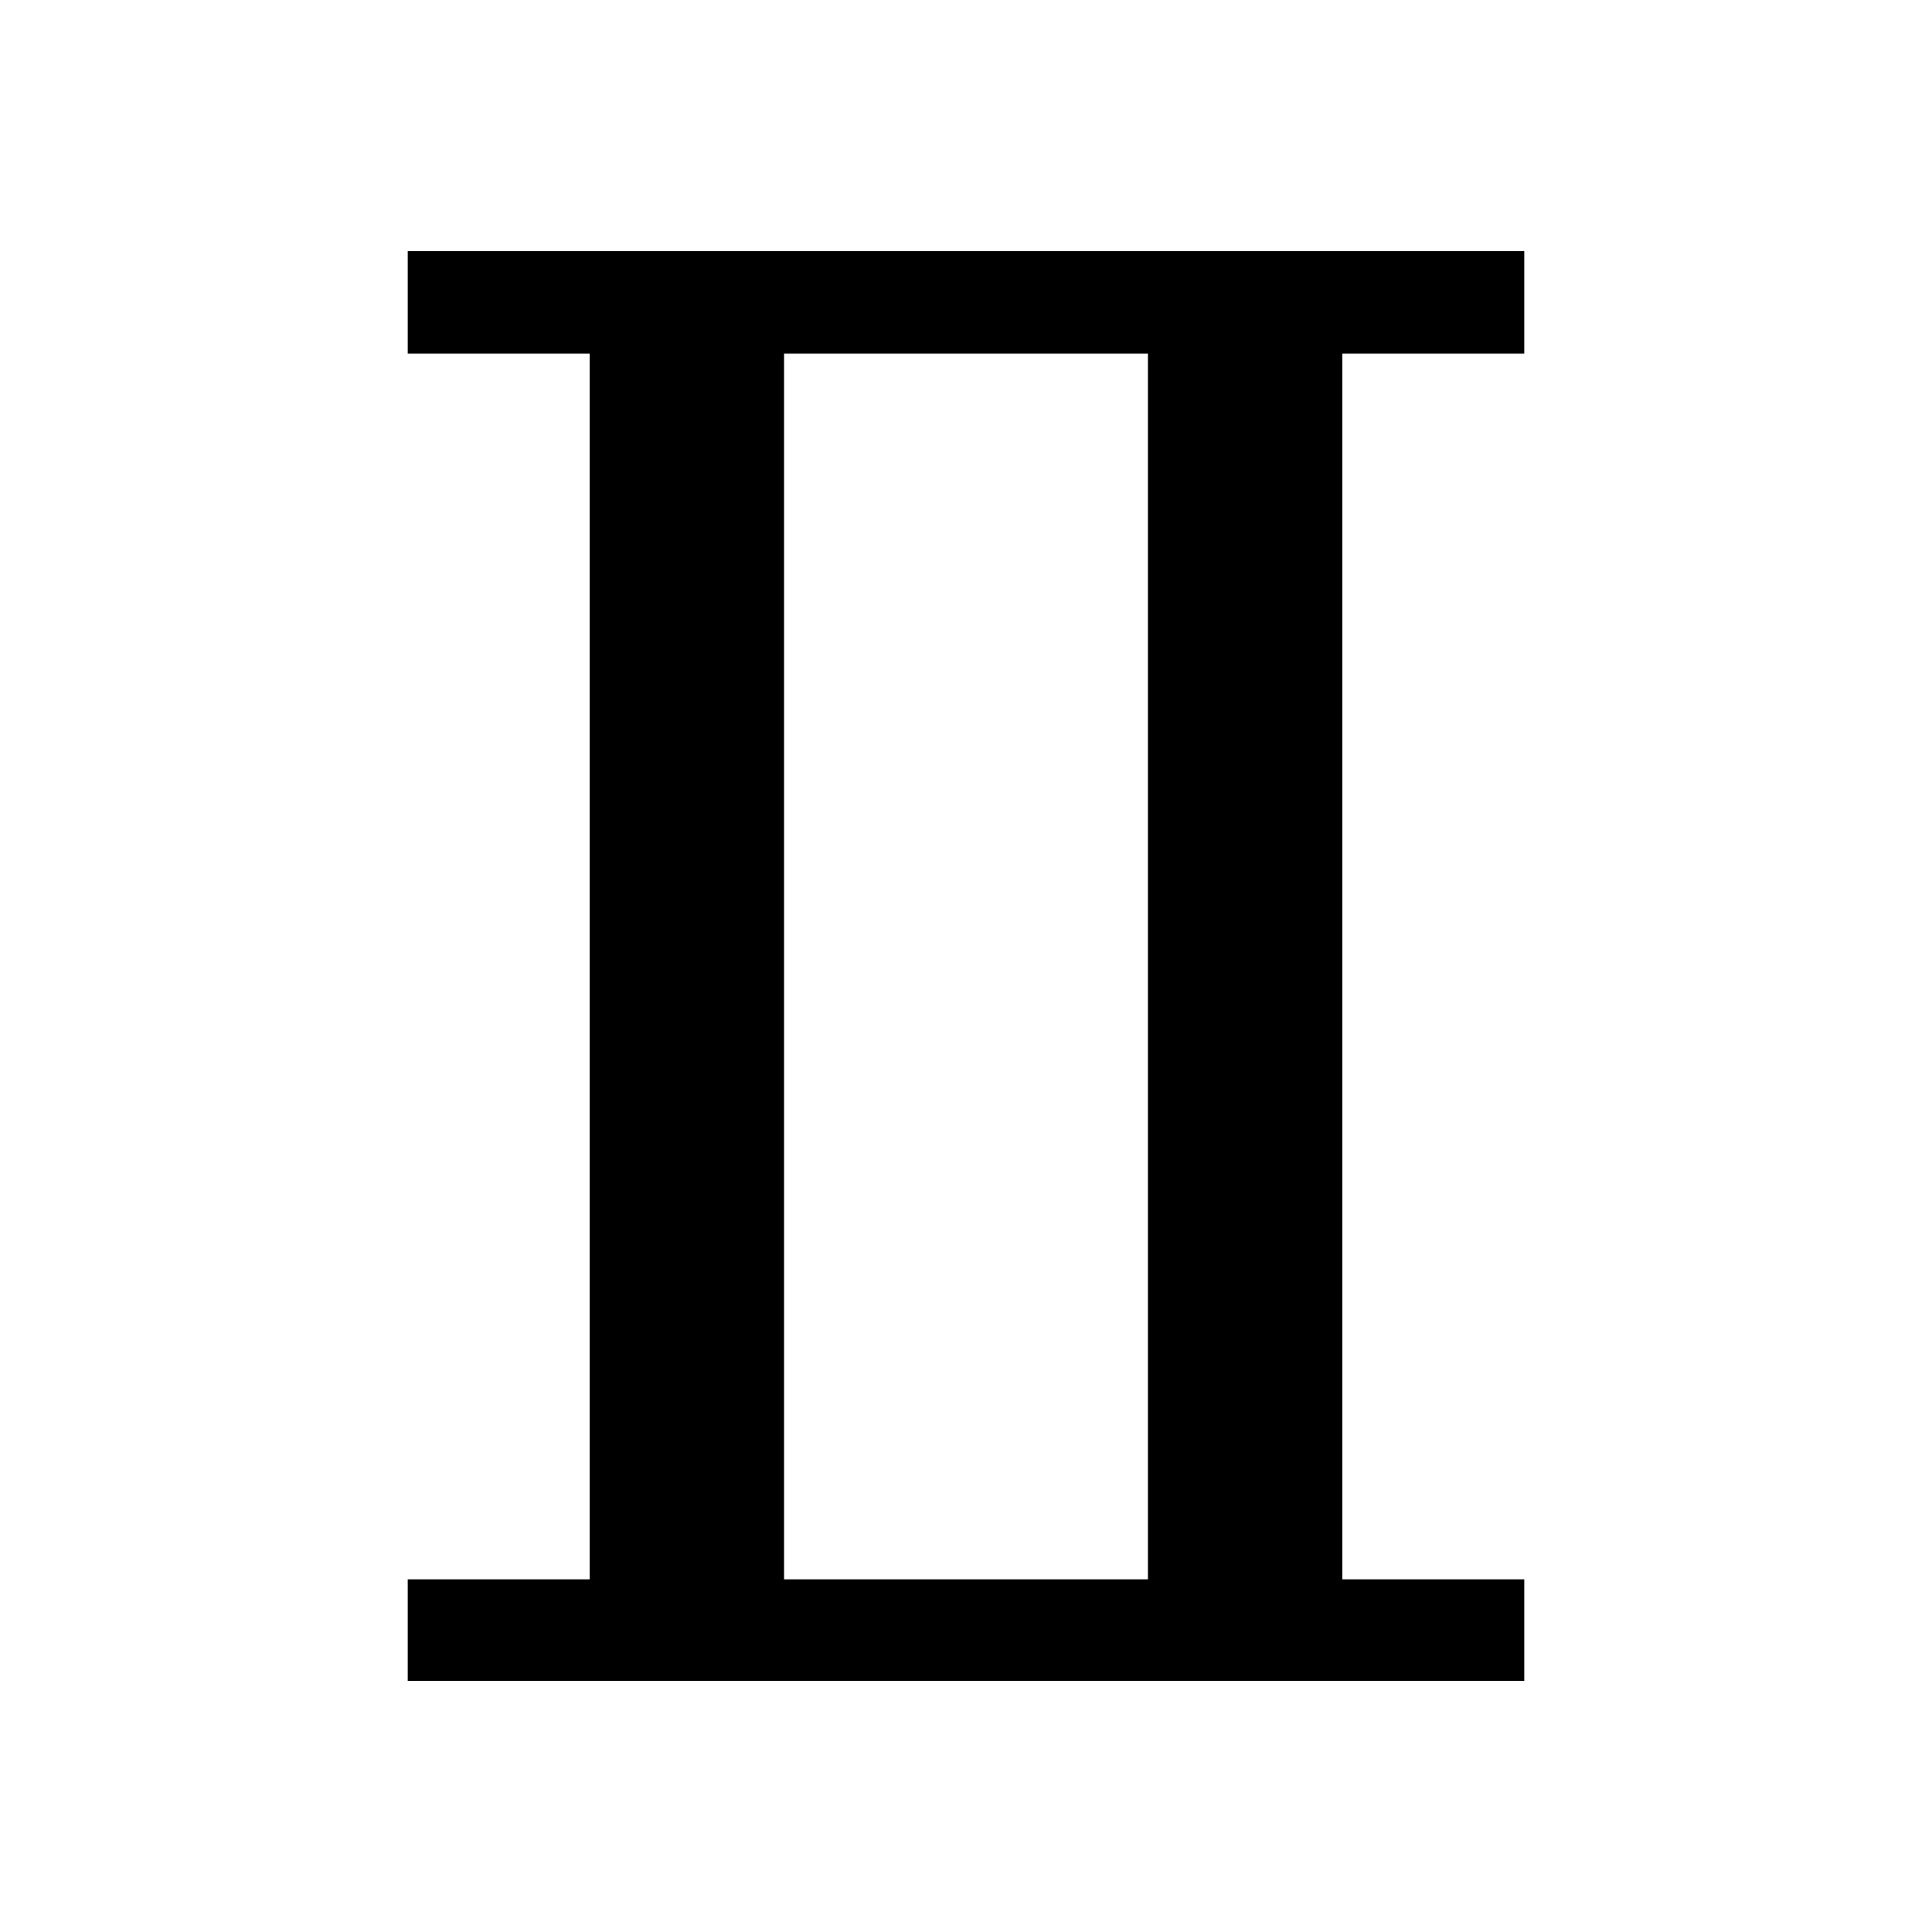
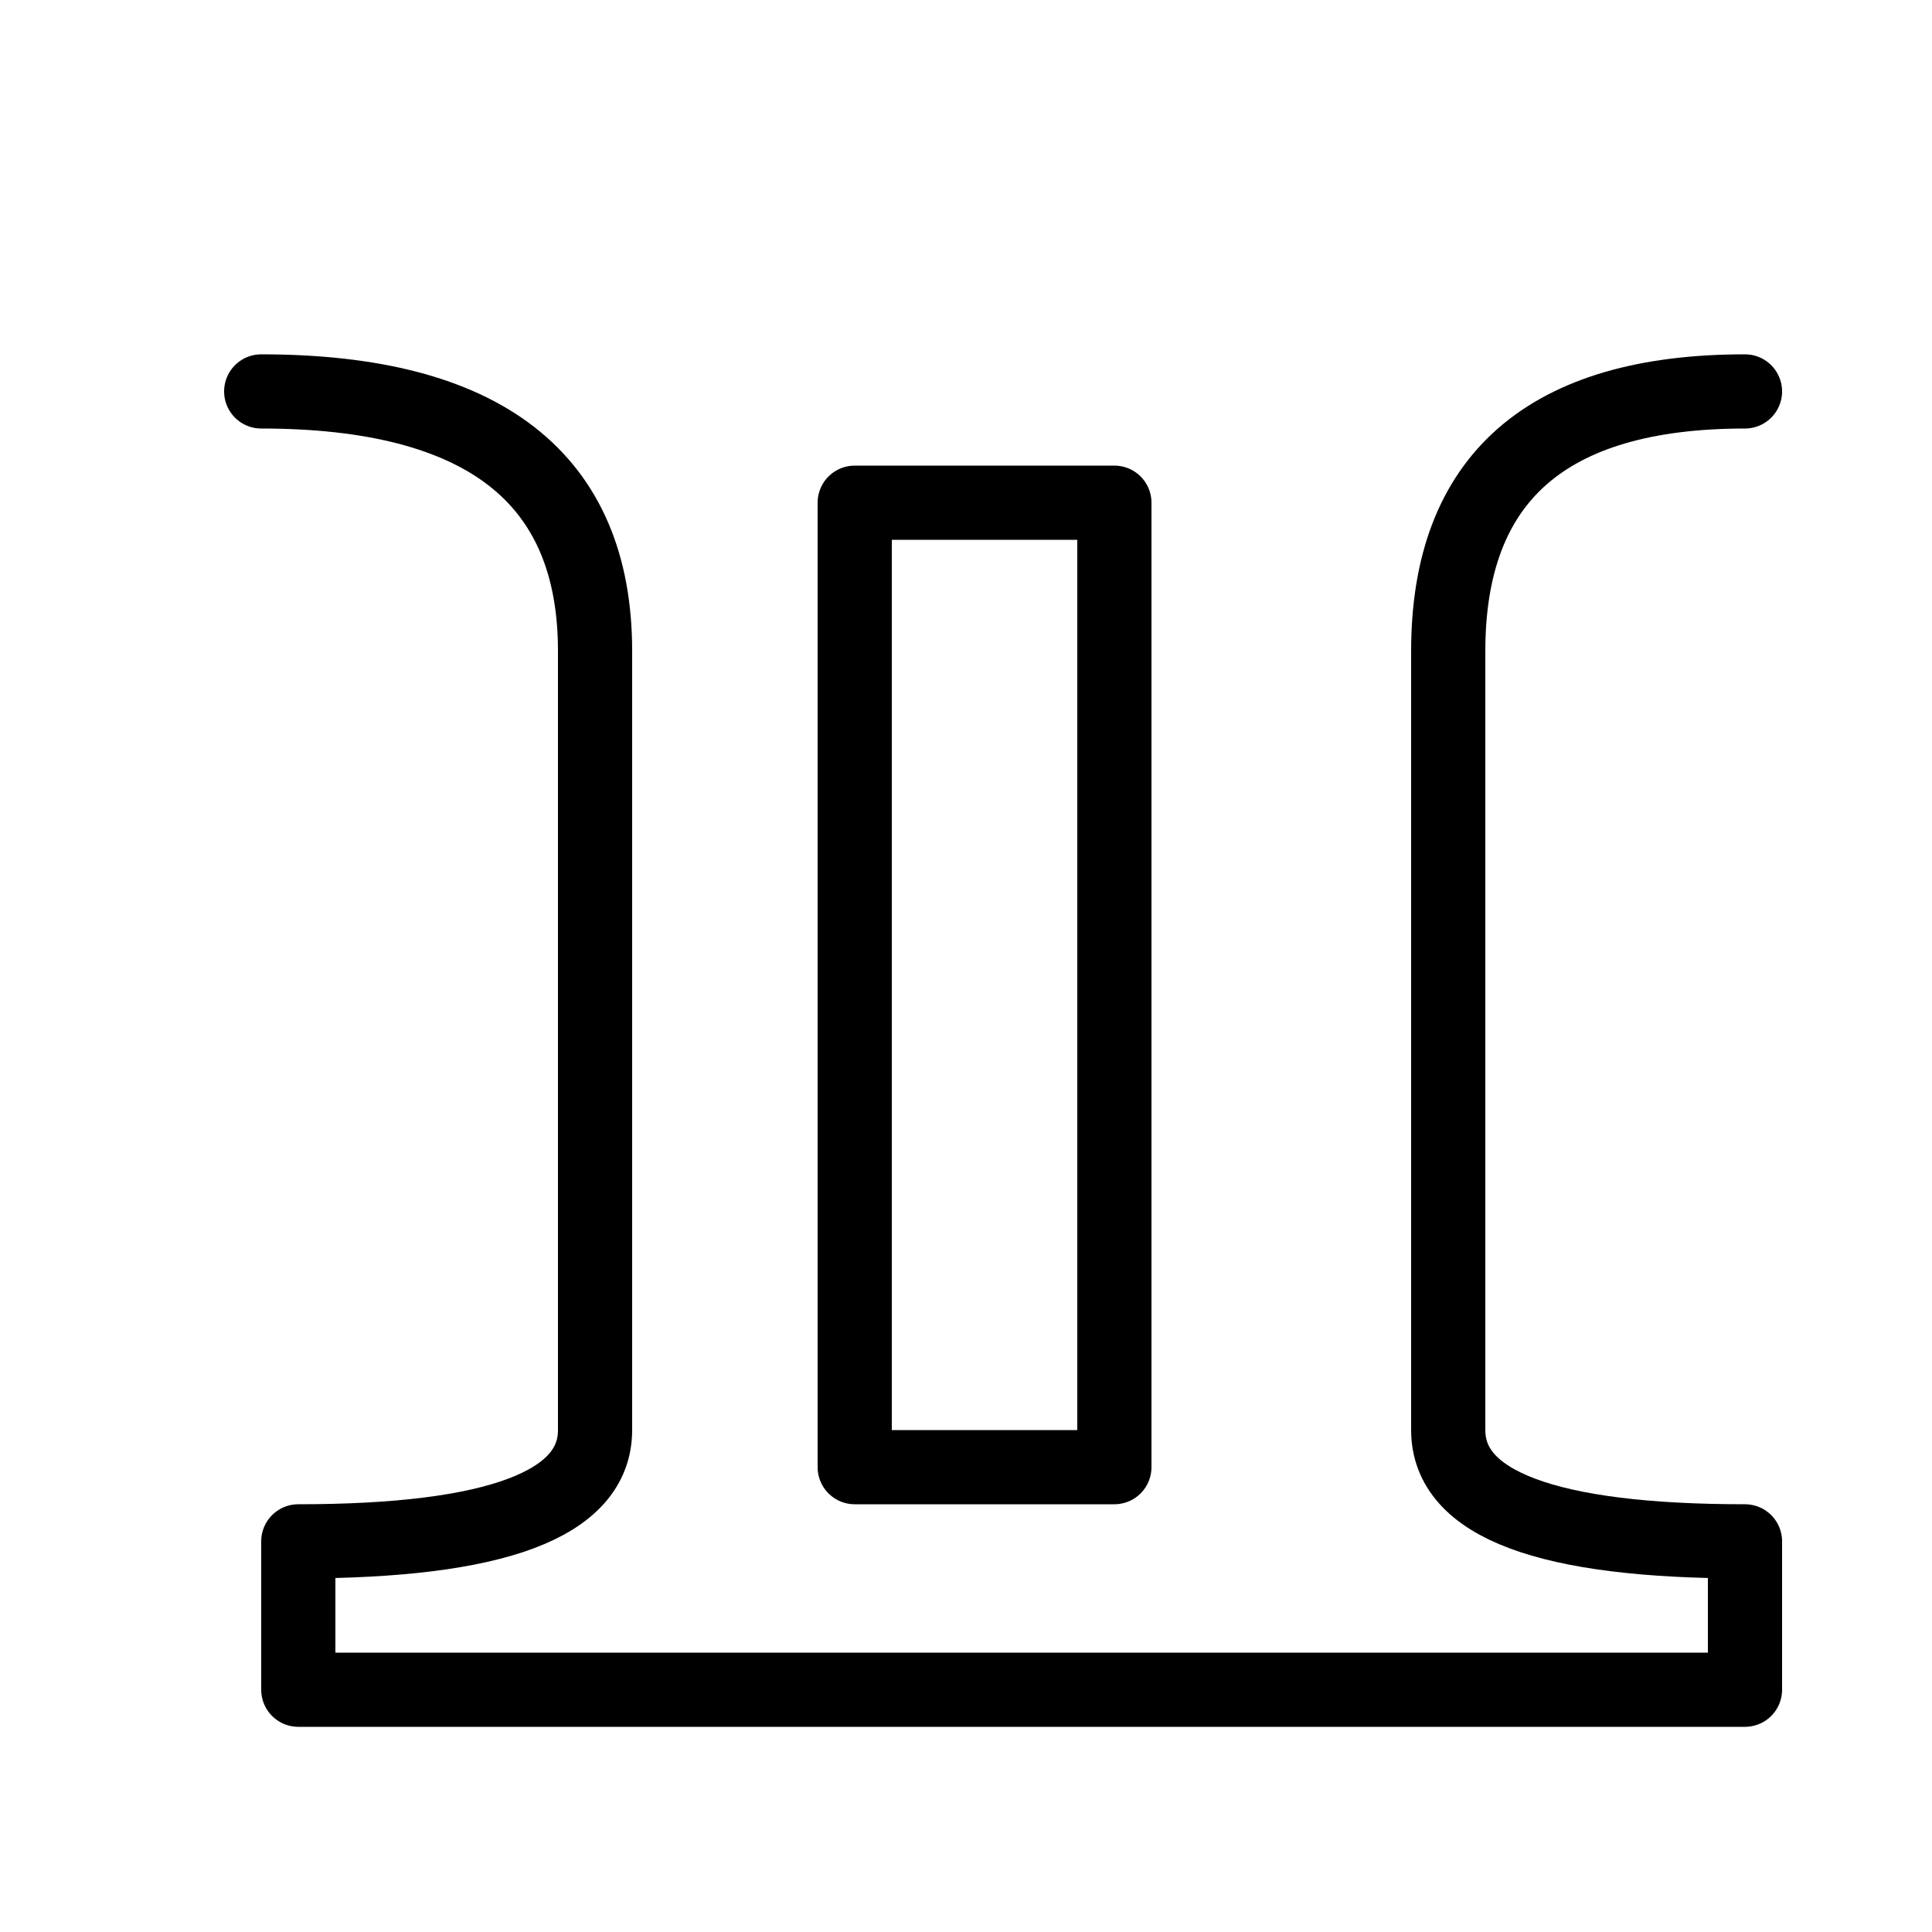
<svg xmlns="http://www.w3.org/2000/svg" viewBox="0 0 100 100">
-   <path d="M69.479 81.746H78.896V87.0H21.104V81.746H30.521V18.303H21.104V13.0H78.896V18.303H69.479ZM59.417 18.303H40.583V81.746H59.417Z" fill="#000" fill-rule="nonzero" />
+   <g transform="translate(2.00,4.90) scale(0.96)">
+     <path d="M12,16Q30,16 30,30V72Q30,78 14,78V86H92V78Q76,78 76,72V30Q76,16 92,16" fill="none" stroke="#000" stroke-width="4" stroke-linecap="round" stroke-linejoin="round" />
+     <path d="M44,22H58V74H44Z" fill="none" stroke="#000" stroke-width="4" stroke-linecap="round" stroke-linejoin="round" />
+   </g>
</svg>
